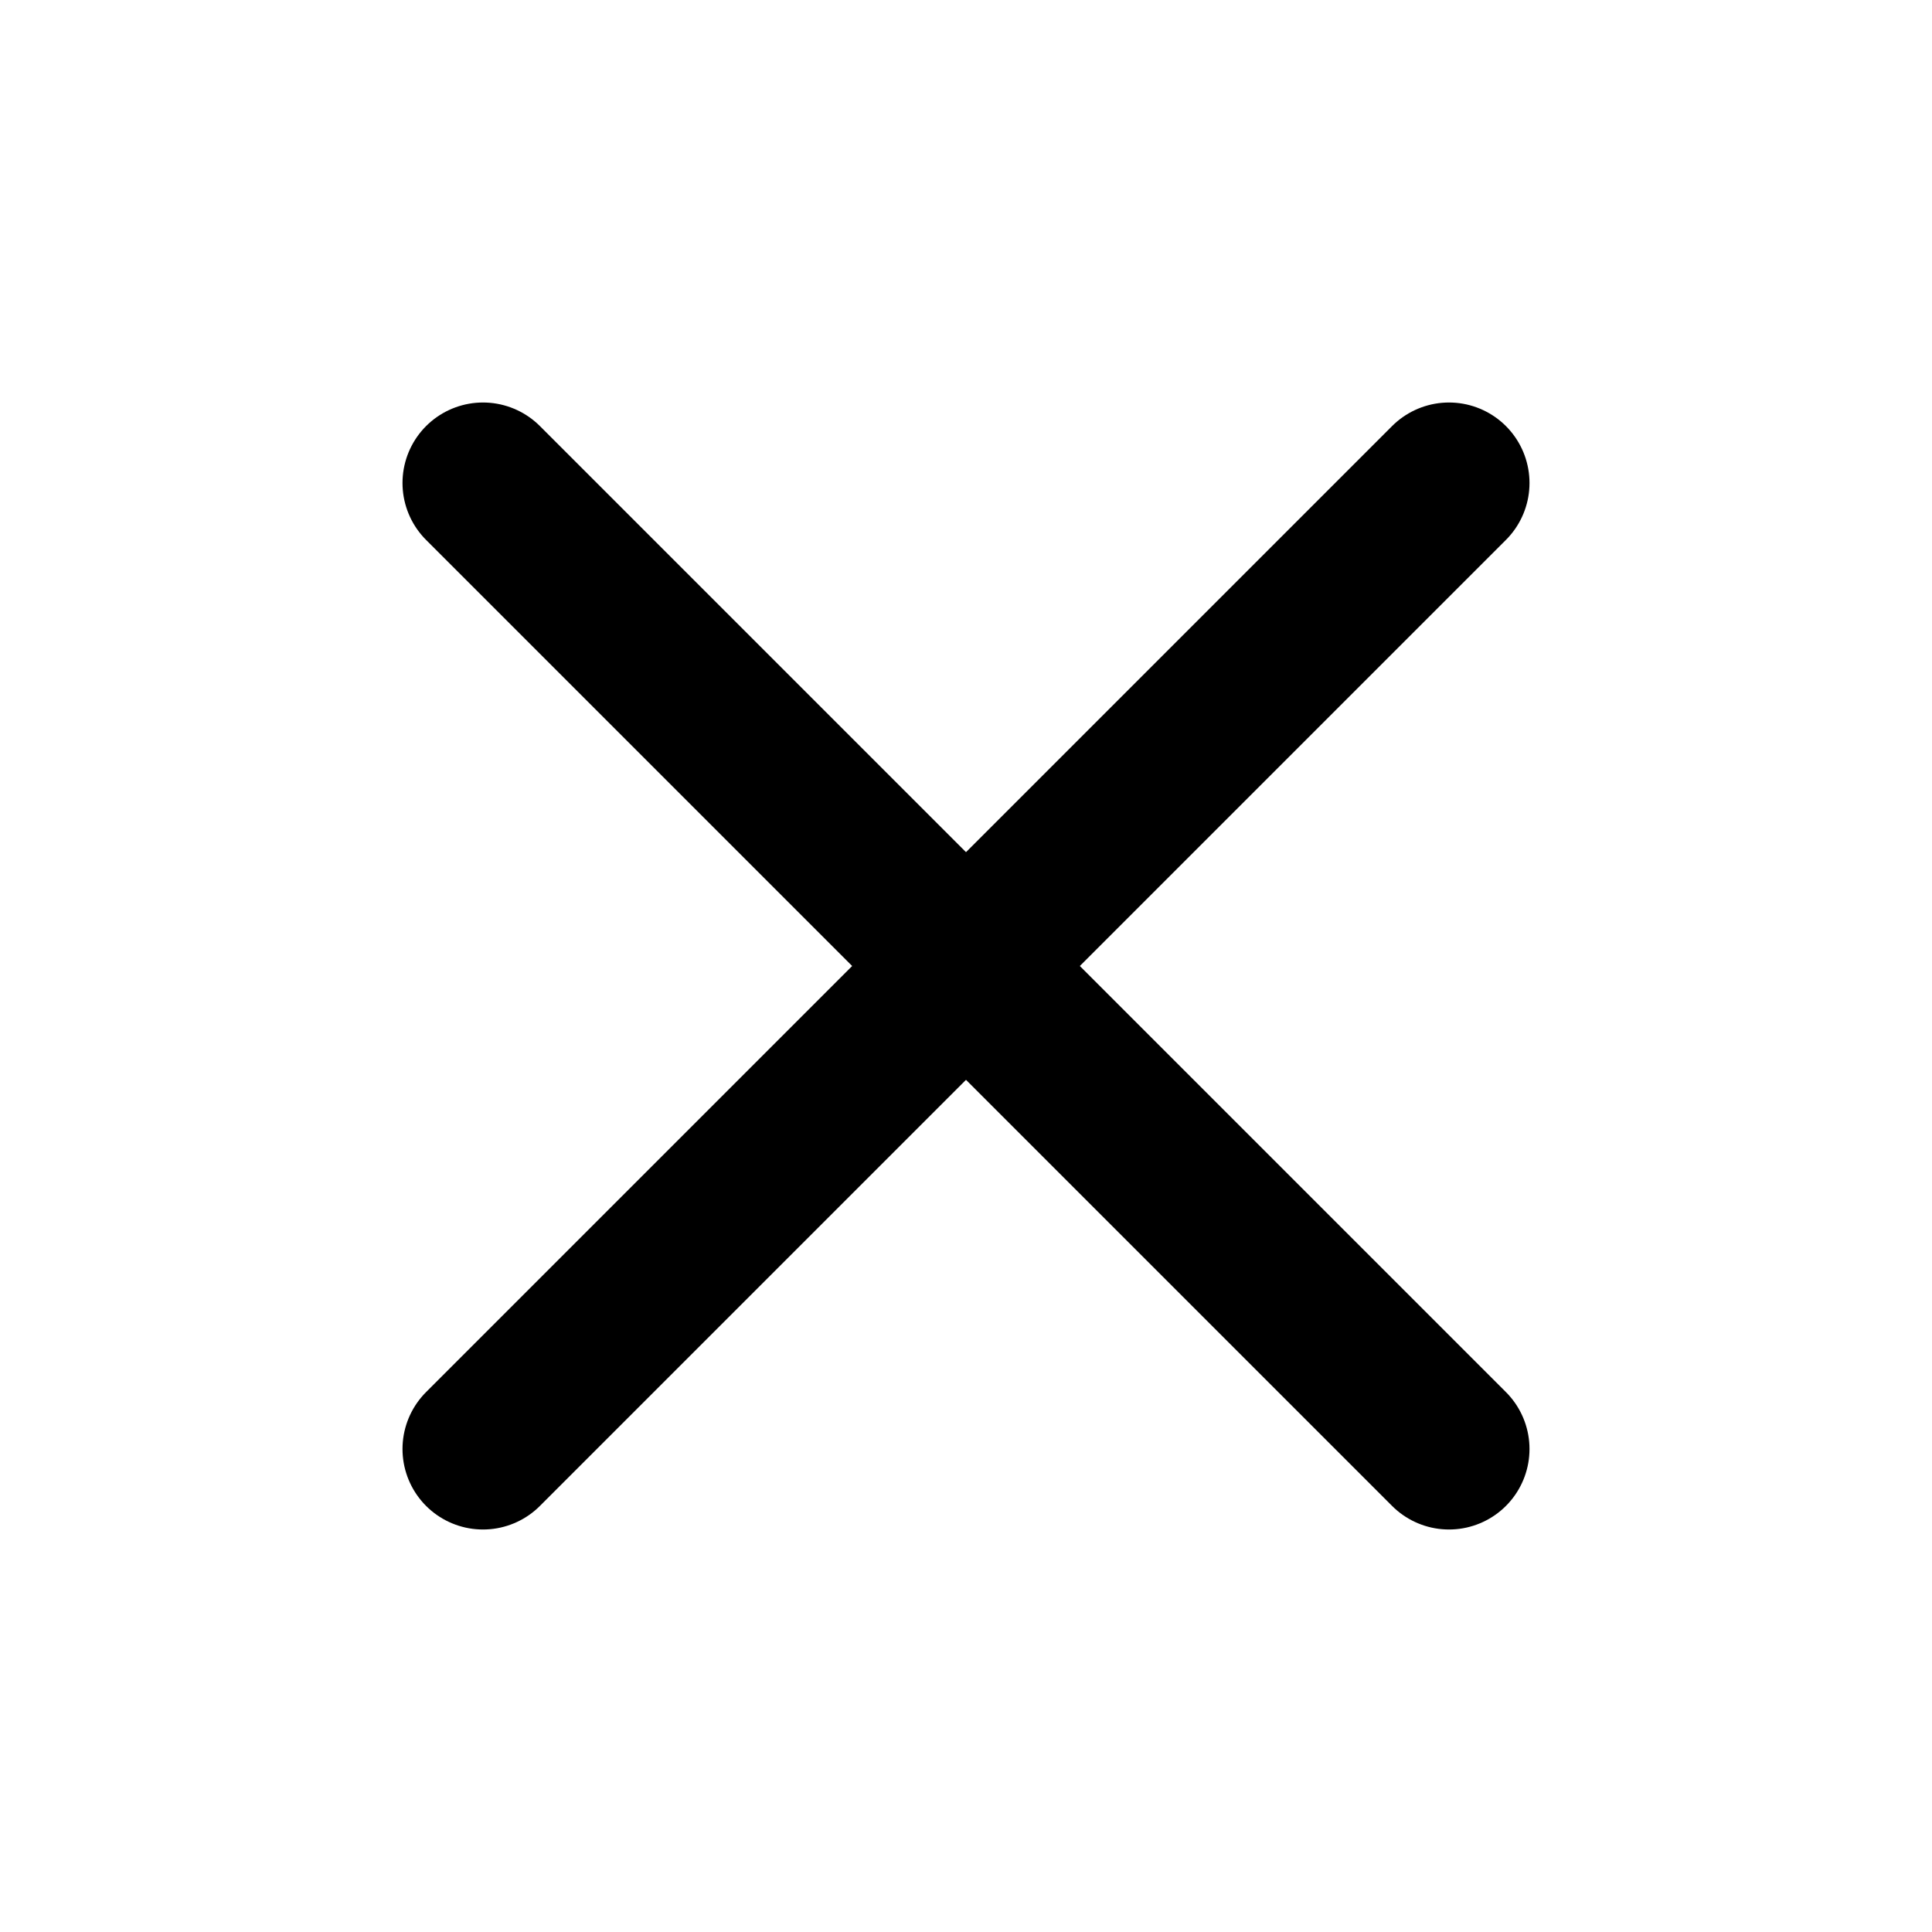
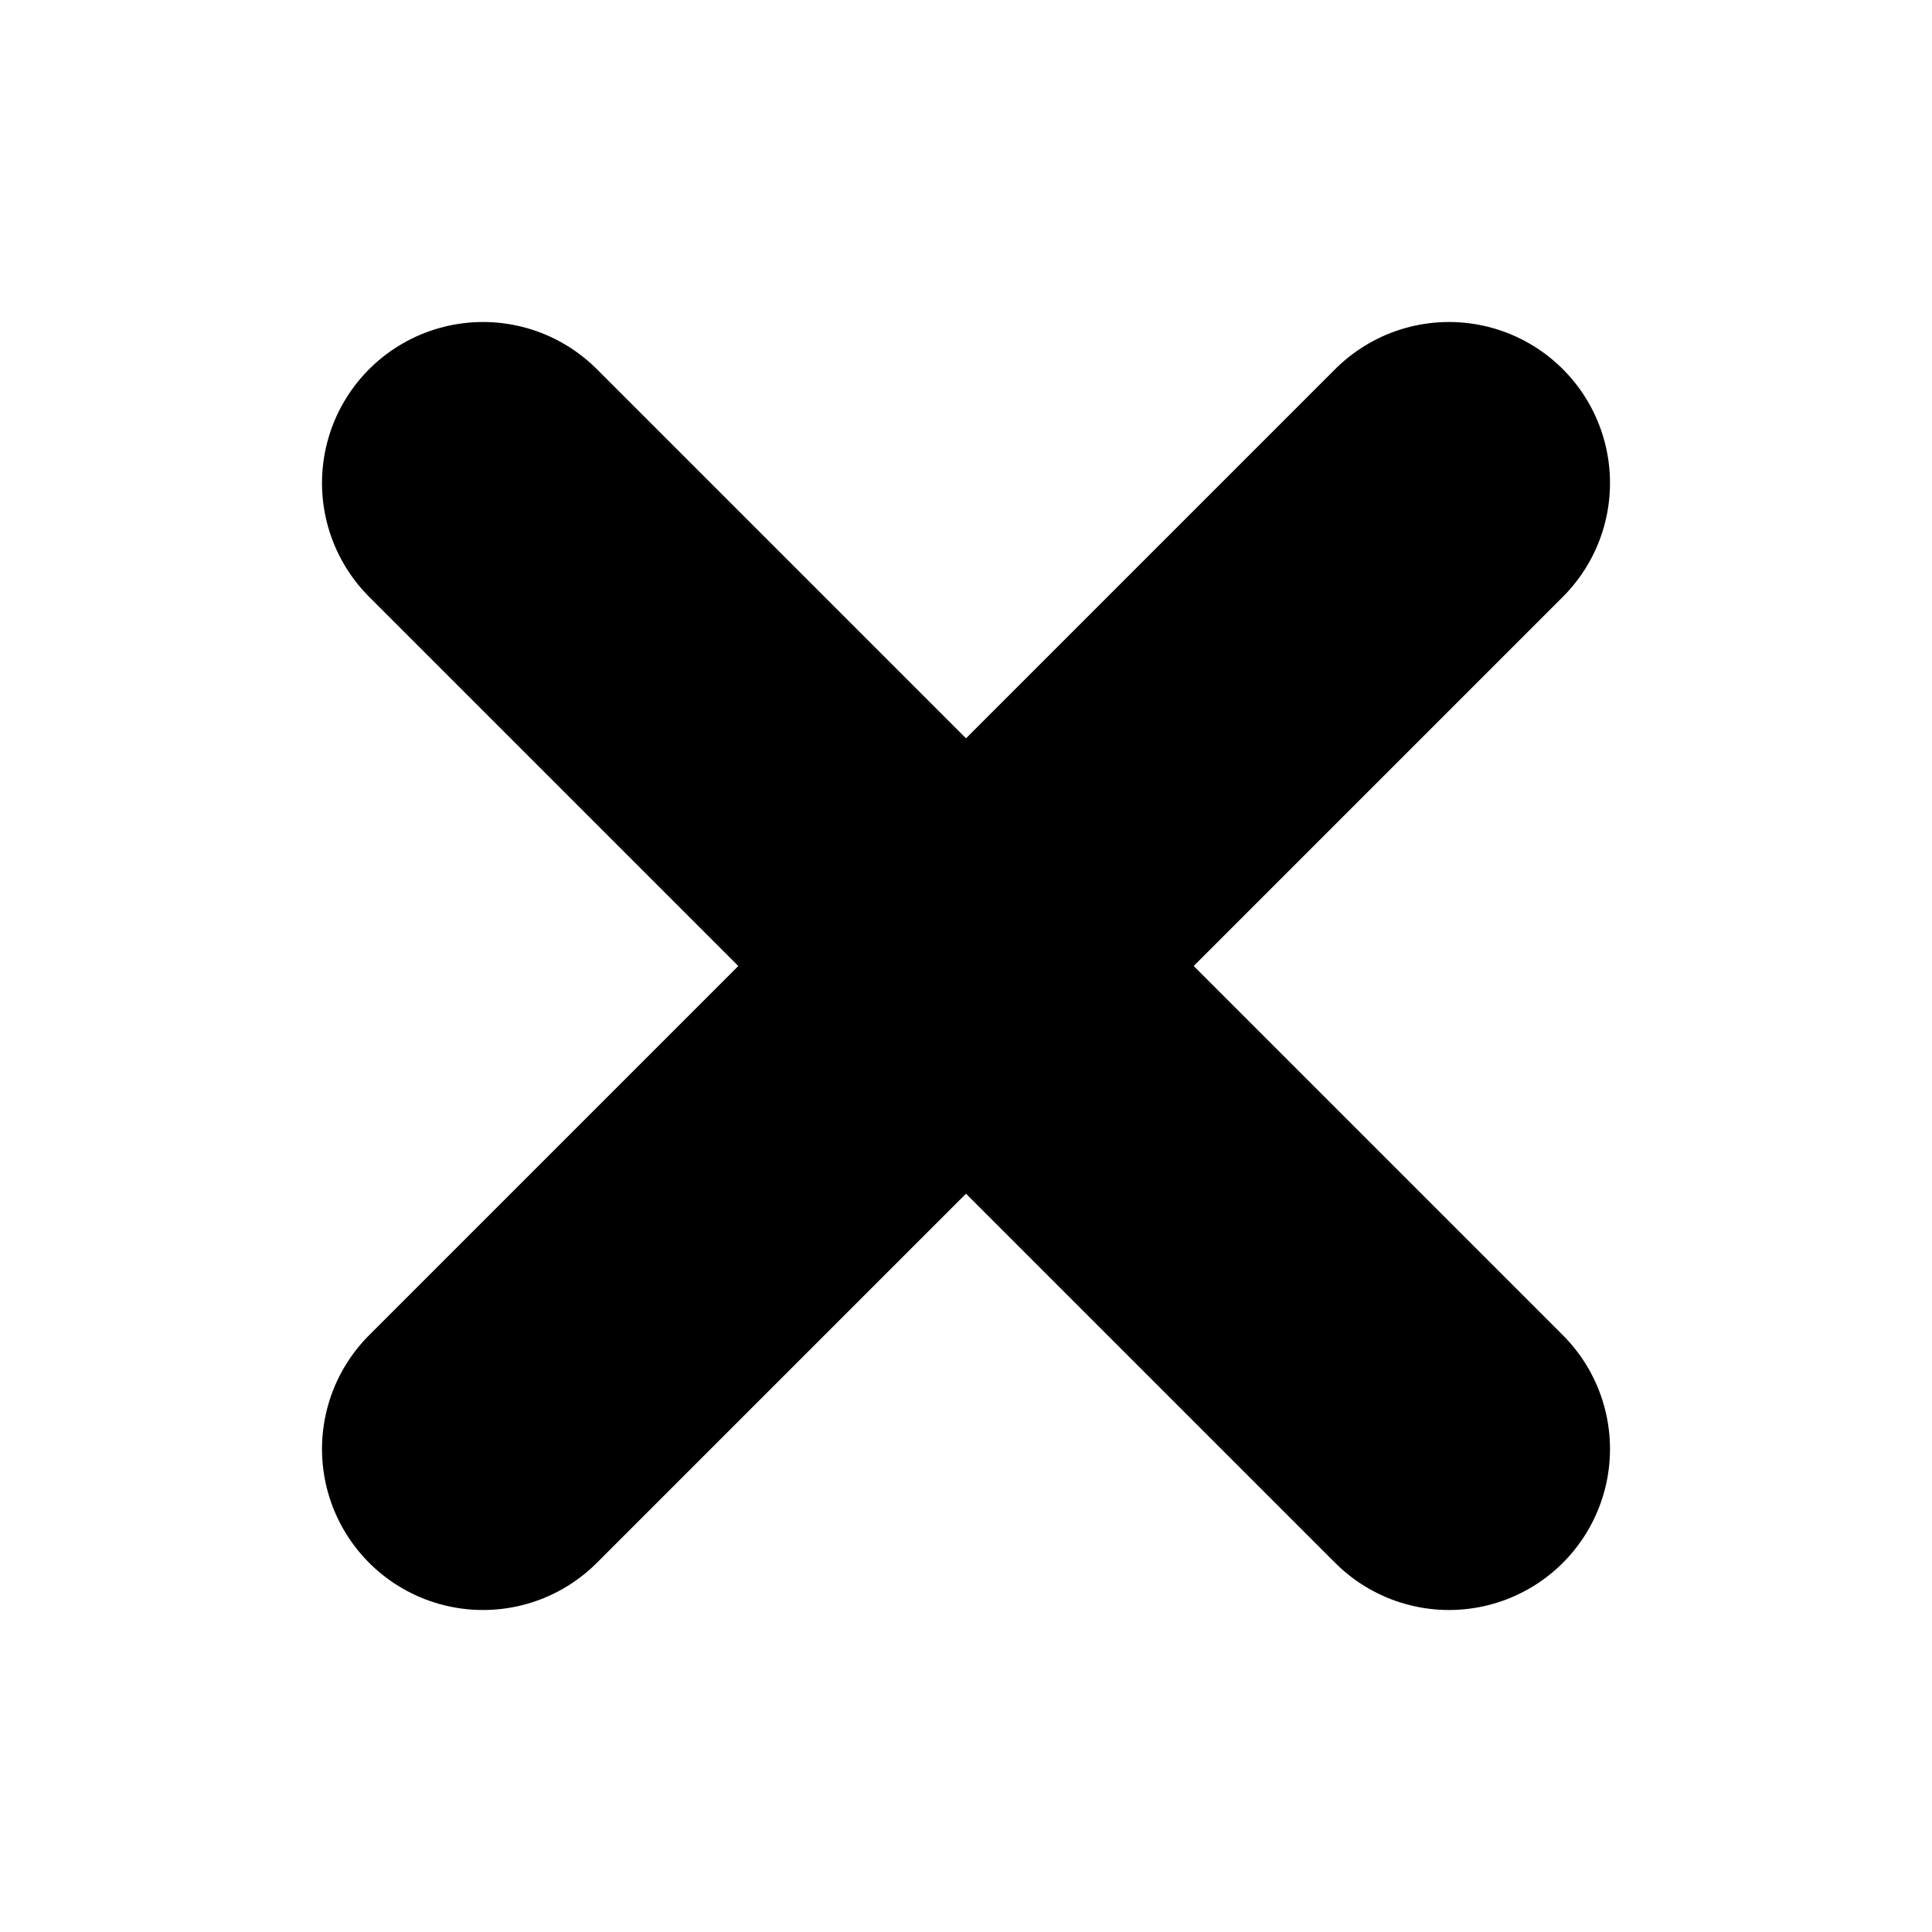
- <svg xmlns="http://www.w3.org/2000/svg" width="24" height="24" viewBox="0 0 24 24" fill="currentColor" stroke="currentColor" stroke-width="2" stroke-linecap="round" stroke-linejoin="round" class="feather feather-x">
+ <svg xmlns="http://www.w3.org/2000/svg" width="24" height="24" viewBox="0 0 24 24" fill="currentColor" stroke="currentColor" stroke-width="4" stroke-linecap="round" stroke-linejoin="round" class="feather feather-x">
  <line x1="18" y1="6" x2="6" y2="18" />
  <line x1="6" y1="6" x2="18" y2="18" />
</svg>
